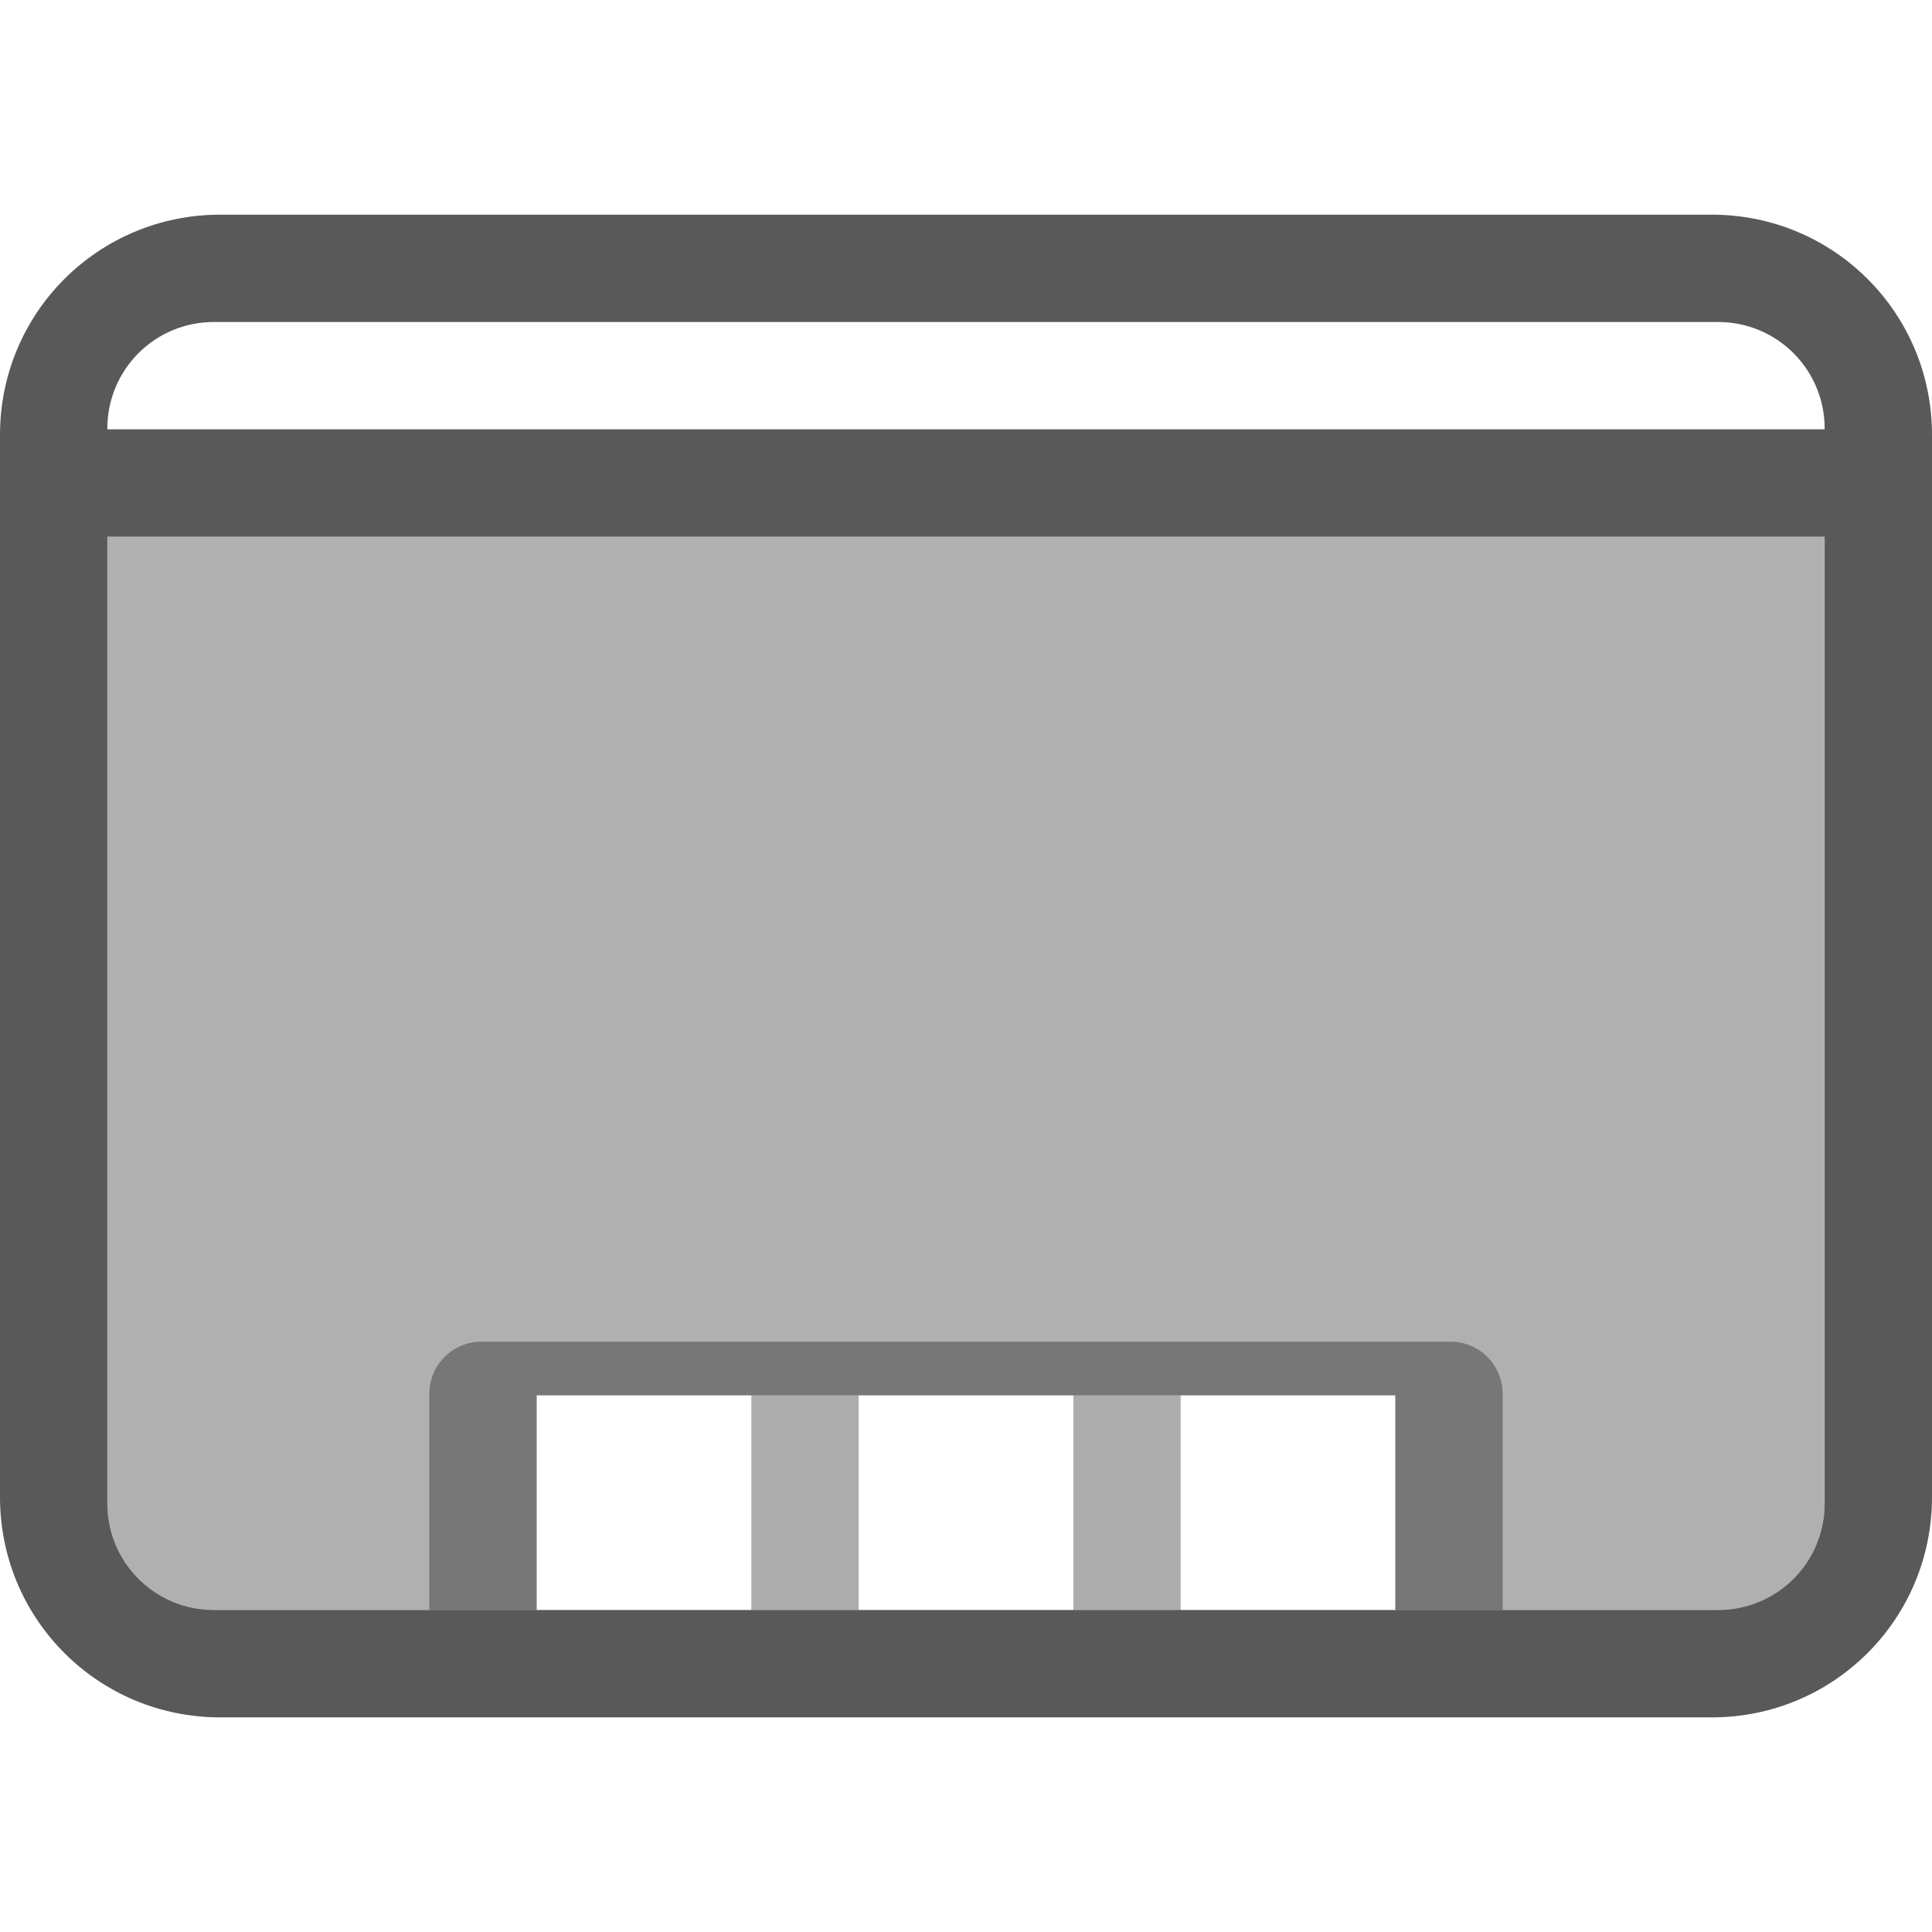
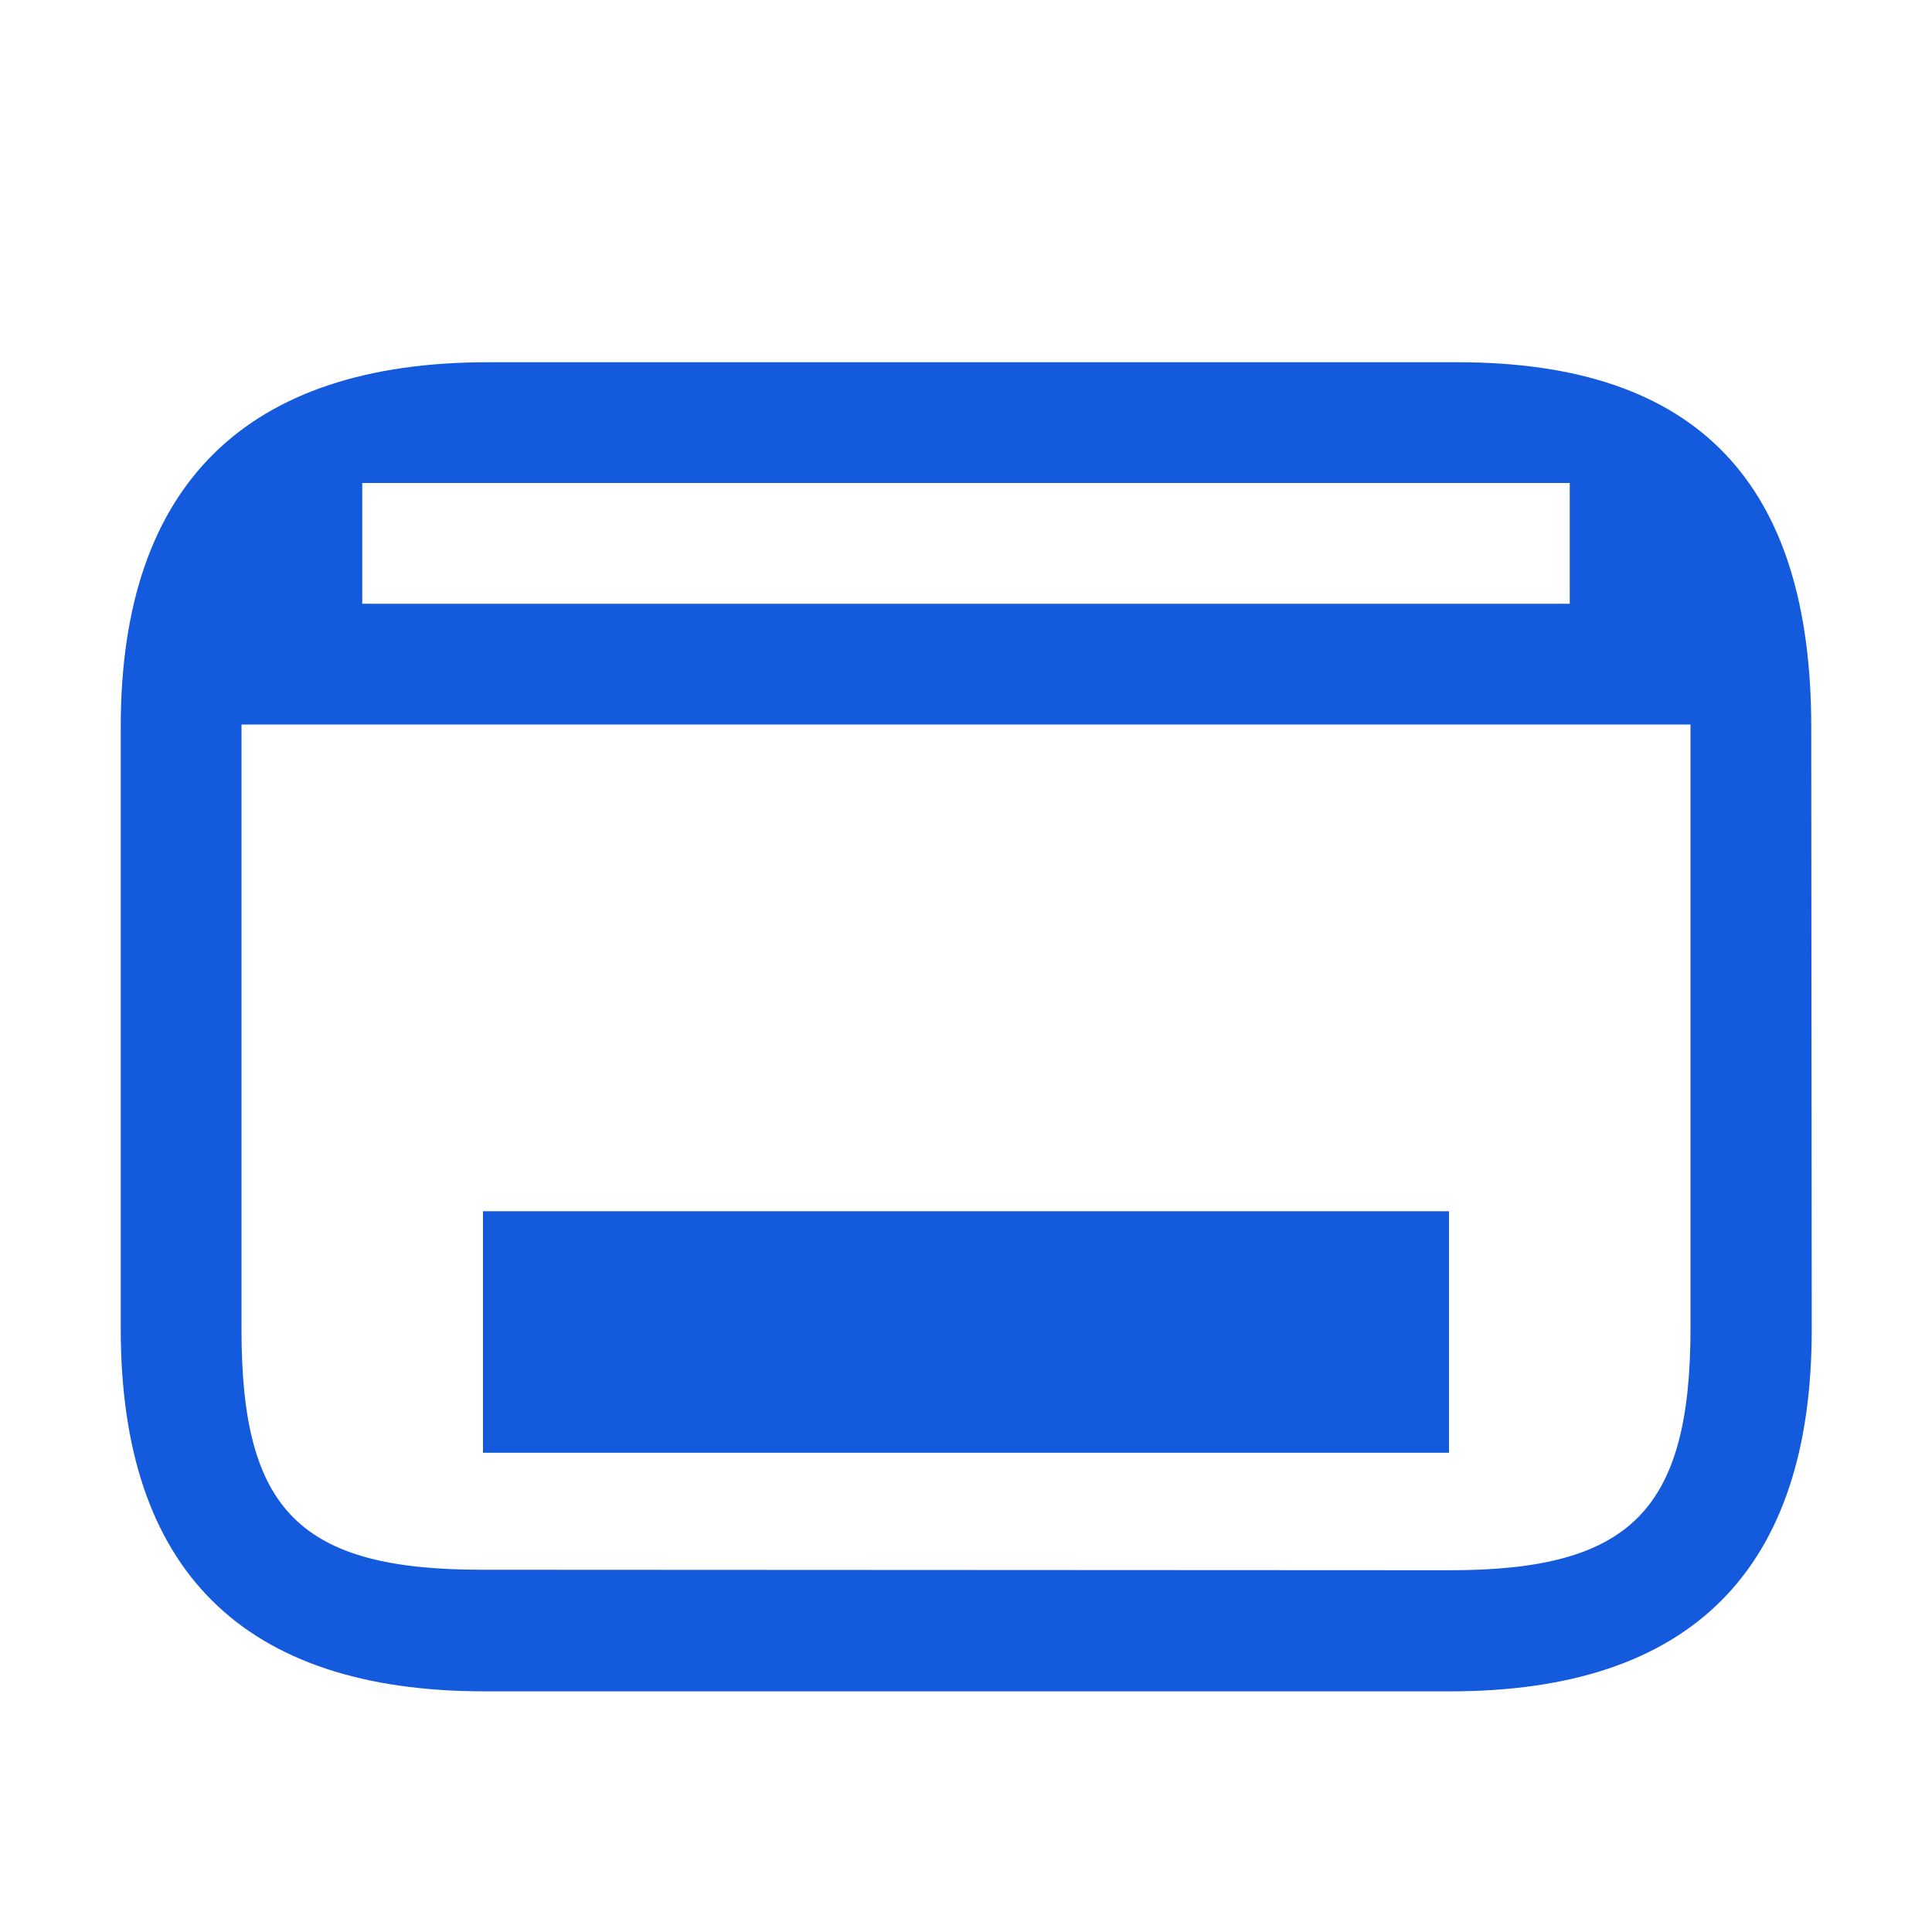
- <svg xmlns="http://www.w3.org/2000/svg" id="svg7384" version="1.1" height="36" width="36">
+ <svg xmlns="http://www.w3.org/2000/svg" id="svg7384" version="1.1" height="16" width="16">
  <defs id="defs7386" />
-   <g transform="translate(-442,-156)" id="layer9" style="display:inline" />
-   <g transform="translate(-442,-156)" id="layer10" />
-   <g transform="translate(-442,-156)" id="layer11" />
-   <g transform="translate(-442,-156)" id="layer12" />
-   <g transform="translate(-442,-156)" id="layer13">
-     <path style="opacity:1;fill:#000000;fill-opacity:0.649" d="M 446.104,160 C 443.83,160 442,161.83 442,164.104 l 0,19.793 c 0,2.273 1.83,4.104 4.104,4.104 l 27.793,0 C 476.17,188 478,186.17 478,183.896 l 0,-19.793 C 478,161.83 476.17,160 473.896,160 l -27.793,0 z m -0.117,2 28.027,0 c 1.1,0 1.986,0.886 1.986,1.986 l 0,0.014 -32,0 0,-0.014 C 444,162.886 444.886,162 445.986,162 Z M 444,166 l 32,0 0,18.014 C 476,185.114 475.114,186 474.014,186 l -28.027,0 C 444.886,186 444,185.114 444,184.014 L 444,166 Z" id="rect4156" />
-     <path style="opacity:1;fill:#000000;fill-opacity:0.311" d="m 444,166 0,18.014 c 0,1.1 0.886,1.986 1.986,1.986 l 6.014,0 0,-4 16,0 0,4 6.014,0 C 475.114,186 476,185.114 476,184.014 L 476,166 l -32,0 z" id="rect4169" />
-     <path style="opacity:0.5;fill:#000000;fill-opacity:0.643;stroke:none" d="M 450.973,181 C 450.434,181 450,181.434 450,181.973 l 0,4.027 2,0 0,-4 4,0 0,4 2,0 0,-4 4,0 0,4 2,0 0,-4 4,0 0,4 2,0 0,-4.027 C 470,181.434 469.566,181 469.027,181 l -18.055,0 z" id="rect4175" />
+   <g transform="translate(-442,-176)" id="layer9" style="display:inline" />
+   <g transform="translate(-442,-176)" id="layer10" />
+   <g transform="translate(-442,-176)" id="layer11" />
+   <g transform="translate(-442,-176)" id="layer12" />
+   <g transform="translate(-442,-176)" id="layer13">
+     <path style="fill:#135add;fill-opacity:1;stroke:none;stroke-width:0.1;stroke-linecap:butt;stroke-linejoin:miter;stroke-miterlimit:4;stroke-dasharray:none;stroke-opacity:1" d="m 446.039,179 c -2,0 -3.039,1.016 -3.039,3.016 v 4.991 c 0,1.992 1.008,3 3.014,3 l 7.996,4e-5 c 1.99,1e-5 2.996,-1.001 2.994,-3.001 L 457,182.016 C 456.998,180.016 456.072,179 454.072,179 Z M 445,180 h 10 v 1 h -10 z m -1,2 h 12 v 4.998 c 0,1.511 -0.499,2.007 -1.994,2.006 L 445.984,189 C 444.484,188.999 444,188.509 444,187.016 Z m 2,4.031 v 2 h 8 v -2 z" id="path836" />
  </g>
-   <g transform="translate(-442,-156)" id="layer14" />
-   <g transform="translate(-442,-156)" id="layer15" style="display:inline" />
+   <g transform="translate(-442,-176)" id="layer14" />
+   <g transform="translate(-442,-176)" id="layer15" style="display:inline" />
</svg>
